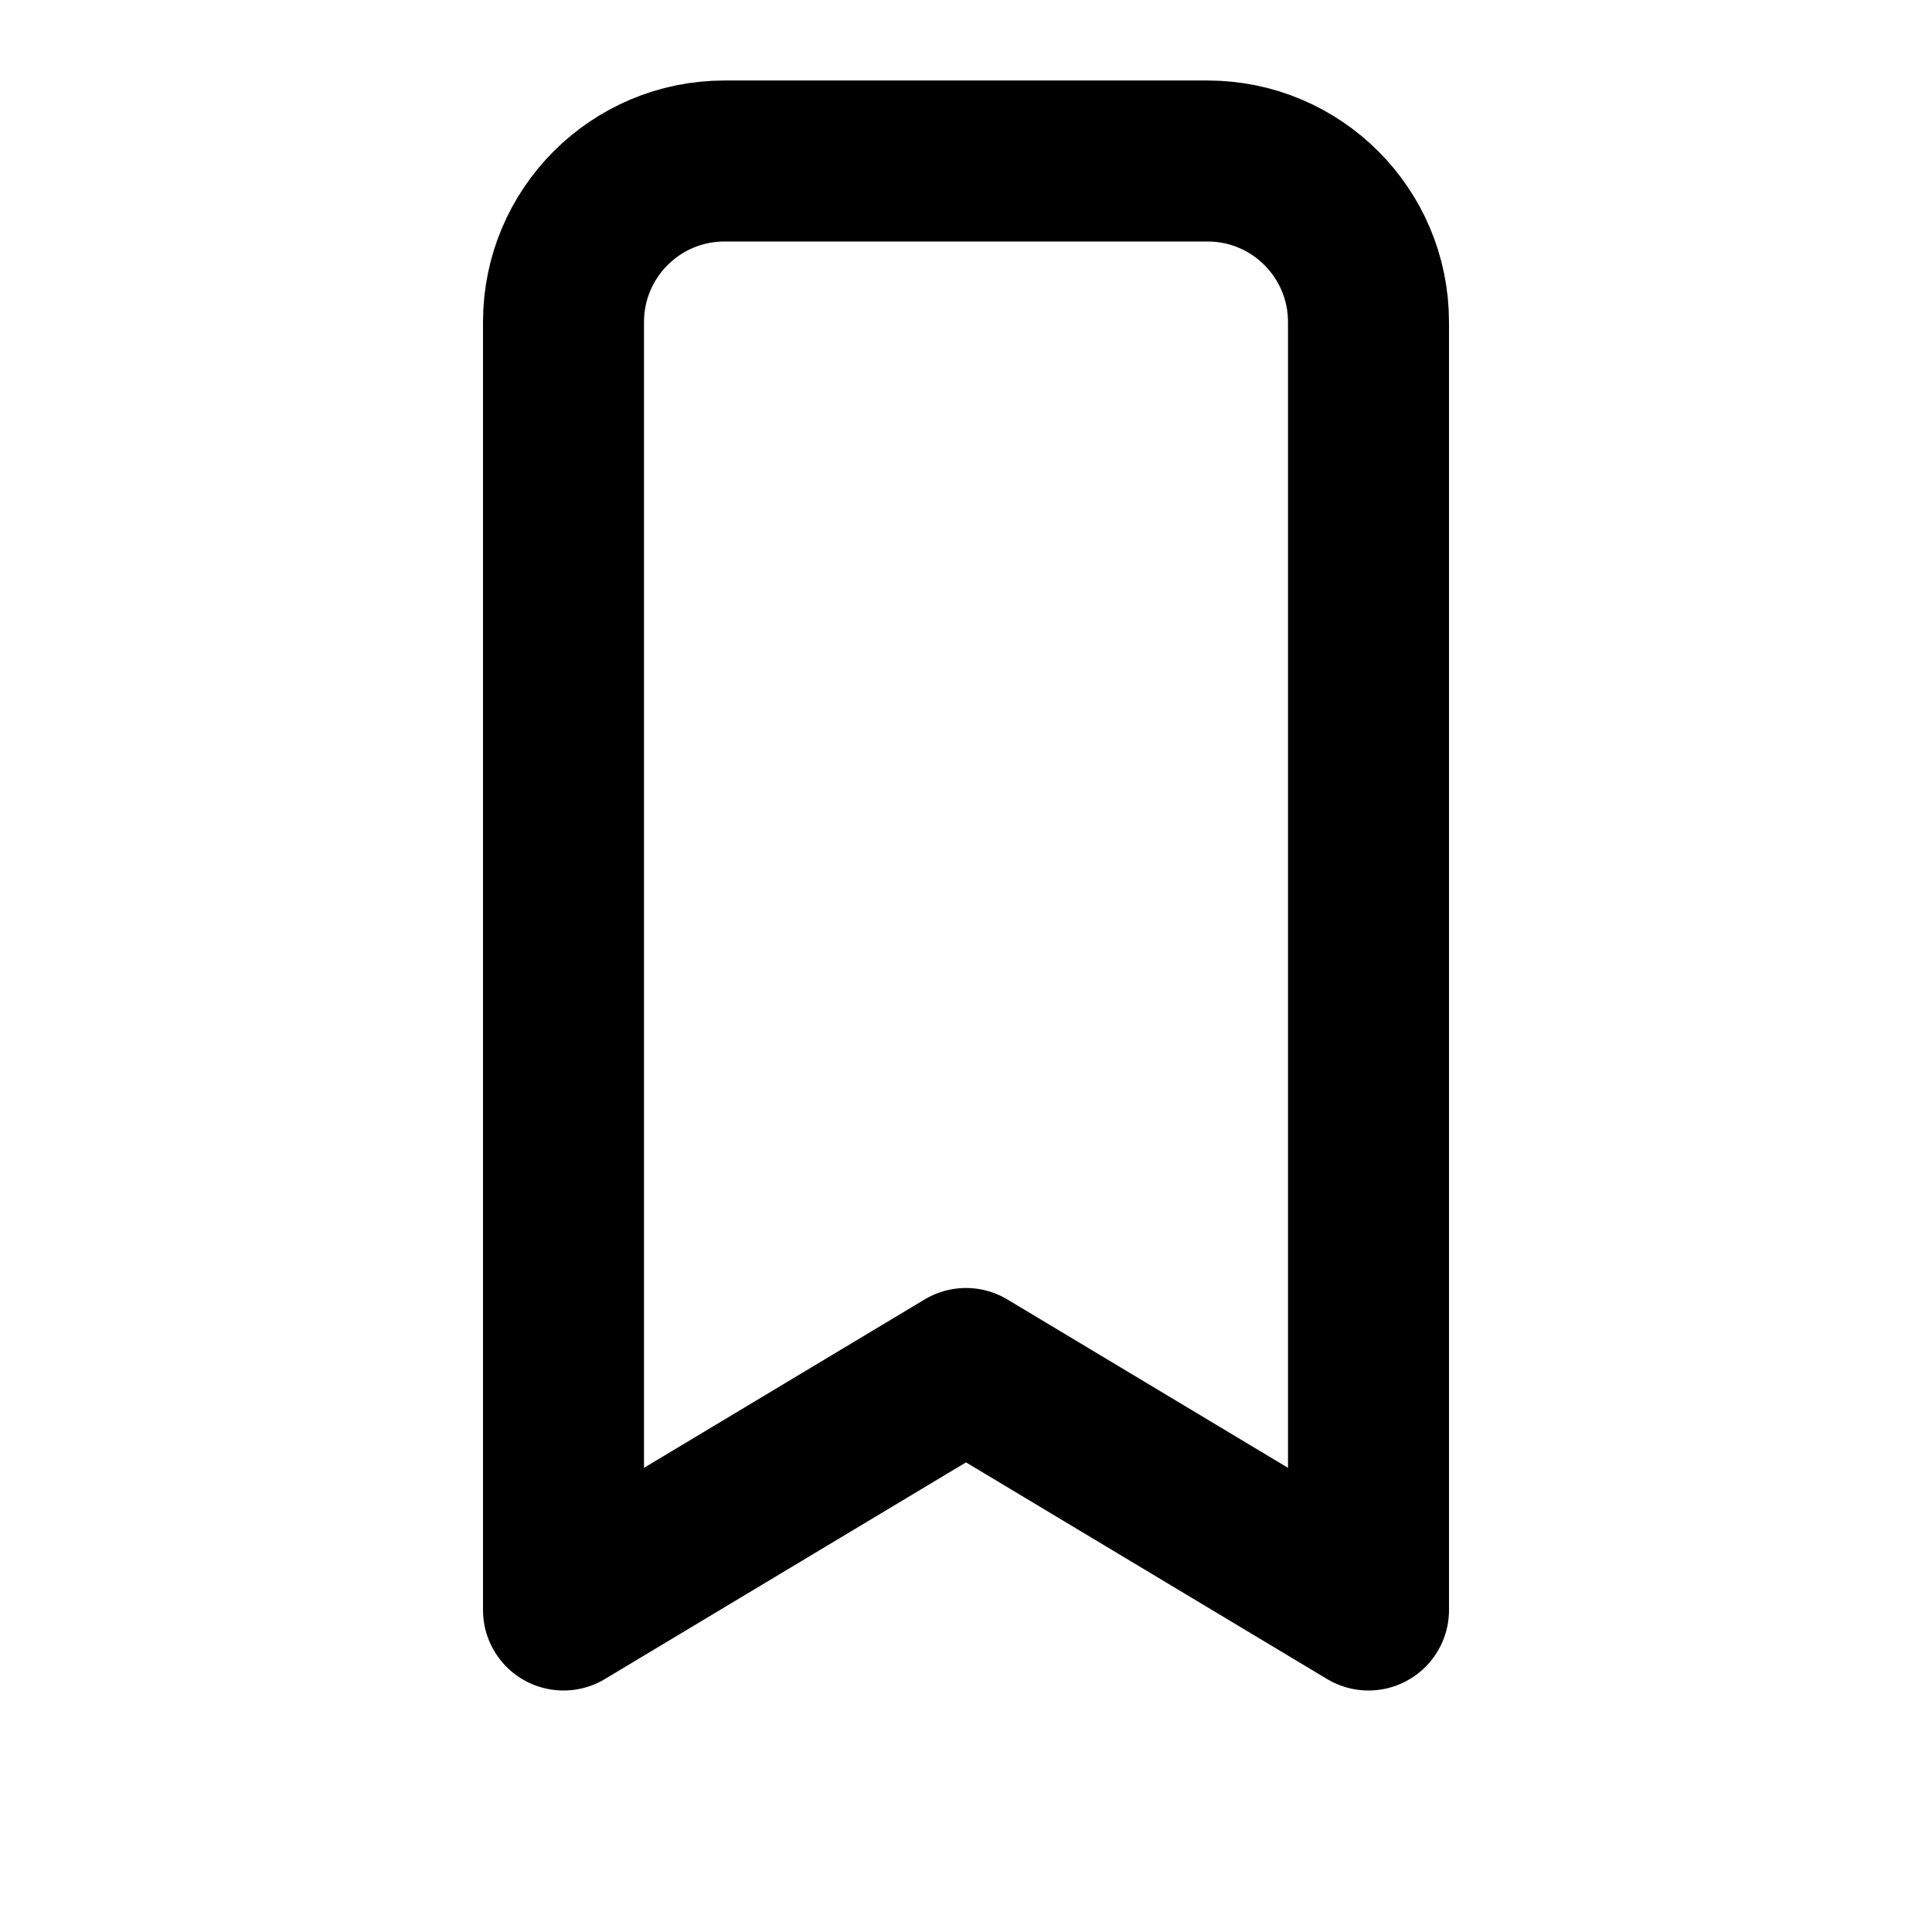
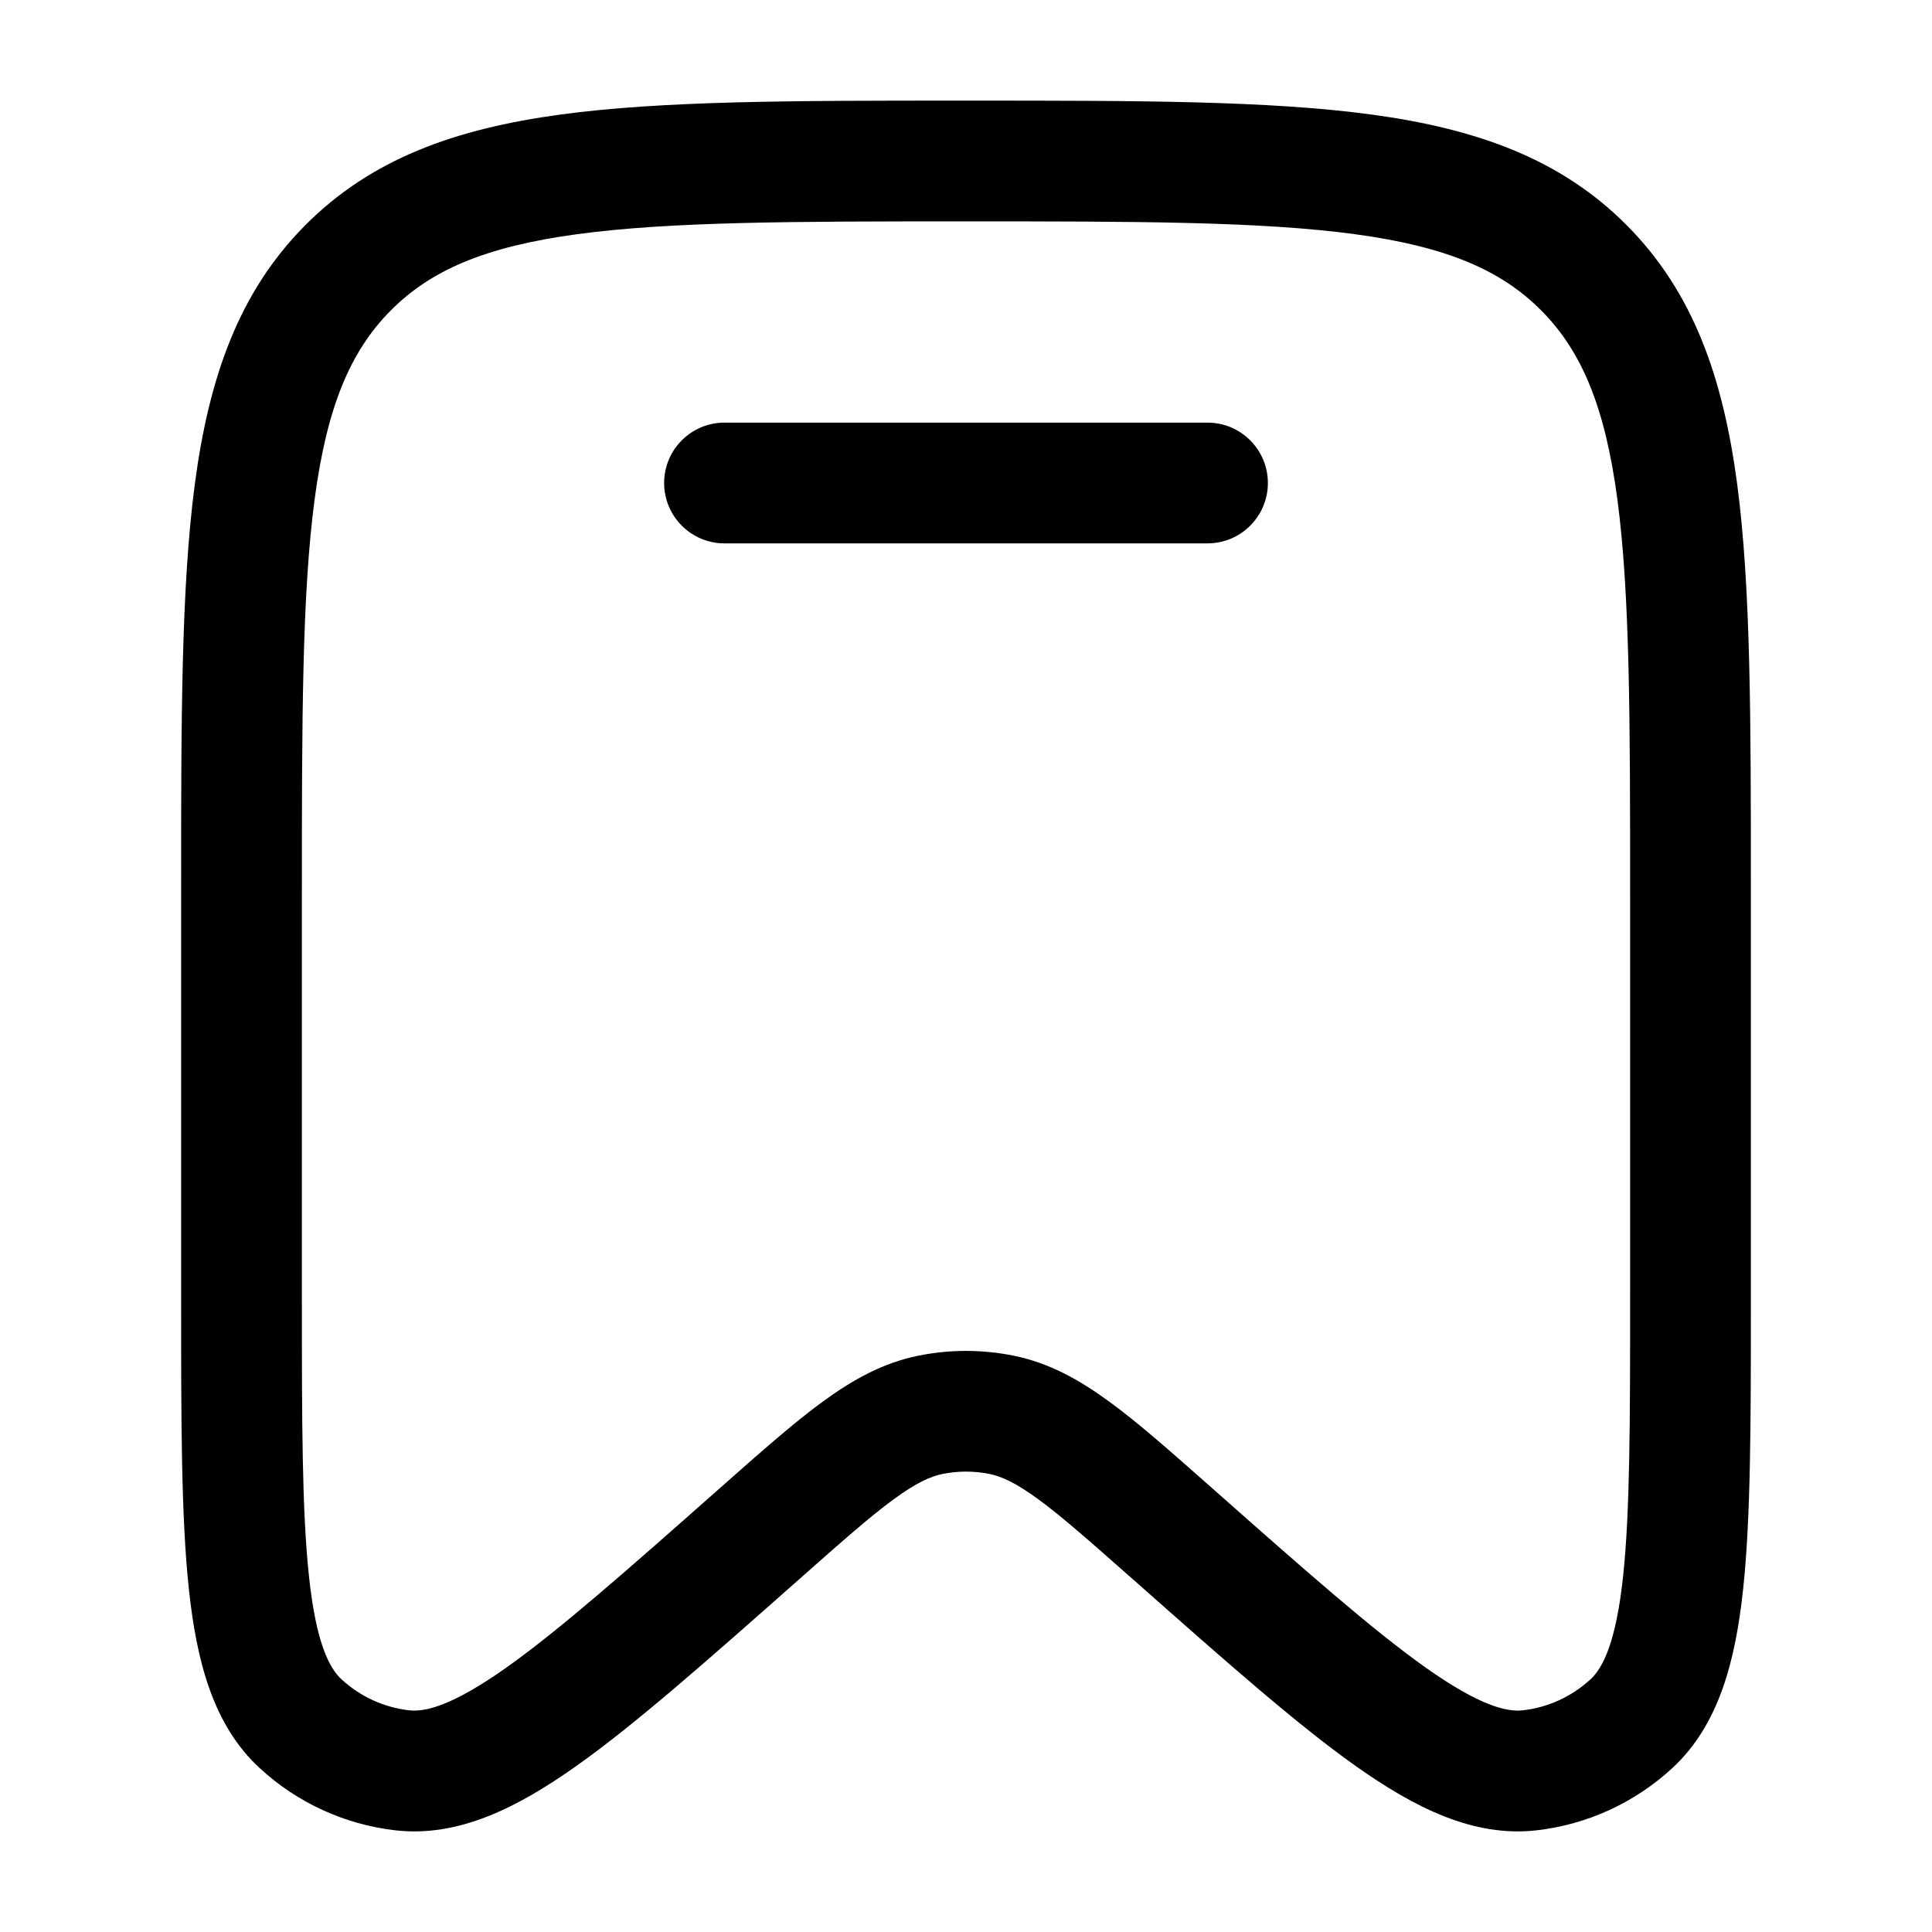
- <svg xmlns="http://www.w3.org/2000/svg" width="24" height="24" viewBox="0 0 24 24" fill="none" stroke="currentColor" stroke-width="2" stroke-linecap="round" stroke-linejoin="round">
-   <path d="M7 4a2 2 0 0 1 2 -2h6a2 2 0 0 1 2 2v16l-5 -3l-5 3z" />
+ <svg xmlns="http://www.w3.org/2000/svg" viewBox="0 0 24 24" fill="none">
+   <path d="M9 5.25C8.586 5.25 8.25 5.586 8.25 6C8.25 6.414 8.586 6.75 9 6.75H15C15.414 6.75 15.75 6.414 15.75 6C15.75 5.586 15.414 5.25 15 5.25H9Z" fill="currentColor" />
+   <path fill-rule="evenodd" clip-rule="evenodd" d="M11.943 1.25C9.87 1.25 8.237 1.25 6.961 1.423C5.651 1.601 4.606 1.975 3.785 2.805C2.965 3.634 2.597 4.687 2.421 6.007C2.25 7.296 2.25 8.945 2.25 11.041V16.139C2.25 17.647 2.25 18.84 2.346 19.739C2.441 20.627 2.644 21.428 3.226 21.964C3.692 22.394 4.282 22.665 4.912 22.737C5.699 22.827 6.434 22.451 7.159 21.938C7.892 21.419 8.781 20.632 9.903 19.64L9.939 19.608C10.459 19.148 10.811 18.837 11.105 18.622C11.389 18.415 11.562 18.34 11.708 18.31C11.901 18.271 12.099 18.271 12.292 18.31C12.438 18.34 12.611 18.415 12.895 18.622C13.189 18.837 13.541 19.148 14.061 19.608L14.098 19.64C15.219 20.632 16.108 21.419 16.841 21.938C17.566 22.451 18.301 22.827 19.088 22.737C19.718 22.665 20.308 22.394 20.774 21.964C21.355 21.428 21.559 20.627 21.654 19.739C21.75 18.84 21.75 17.647 21.75 16.139V11.041C21.75 8.945 21.75 7.295 21.579 6.007C21.403 4.687 21.035 3.634 20.215 2.805C19.394 1.975 18.349 1.601 17.039 1.423C15.763 1.25 14.13 1.25 12.057 1.25H11.943ZM4.851 3.86C5.348 3.358 6.023 3.065 7.163 2.91C8.326 2.752 9.857 2.75 12 2.75C14.143 2.75 15.674 2.752 16.837 2.91C17.977 3.065 18.652 3.358 19.149 3.86C19.647 4.363 19.938 5.048 20.092 6.205C20.248 7.383 20.25 8.932 20.25 11.098V16.091C20.25 17.657 20.249 18.77 20.163 19.579C20.074 20.409 19.91 20.72 19.758 20.861C19.524 21.076 19.23 21.211 18.918 21.246C18.718 21.269 18.384 21.192 17.708 20.714C17.05 20.247 16.221 19.516 15.055 18.484L15.029 18.461C14.541 18.03 14.137 17.672 13.78 17.412C13.407 17.139 13.031 16.929 12.588 16.84C12.2 16.762 11.8 16.762 11.412 16.84C10.969 16.929 10.593 17.139 10.22 17.412C9.863 17.672 9.459 18.03 8.971 18.461L8.945 18.484C7.779 19.516 6.95 20.247 6.292 20.714C5.616 21.192 5.282 21.269 5.082 21.246C4.77 21.211 4.476 21.076 4.242 20.861C4.09 20.72 3.926 20.409 3.838 19.579C3.751 18.77 3.75 17.657 3.75 16.091V11.098C3.75 8.932 3.752 7.383 3.908 6.205C4.062 5.048 4.353 4.363 4.851 3.86Z" fill="currentColor" />
</svg>
